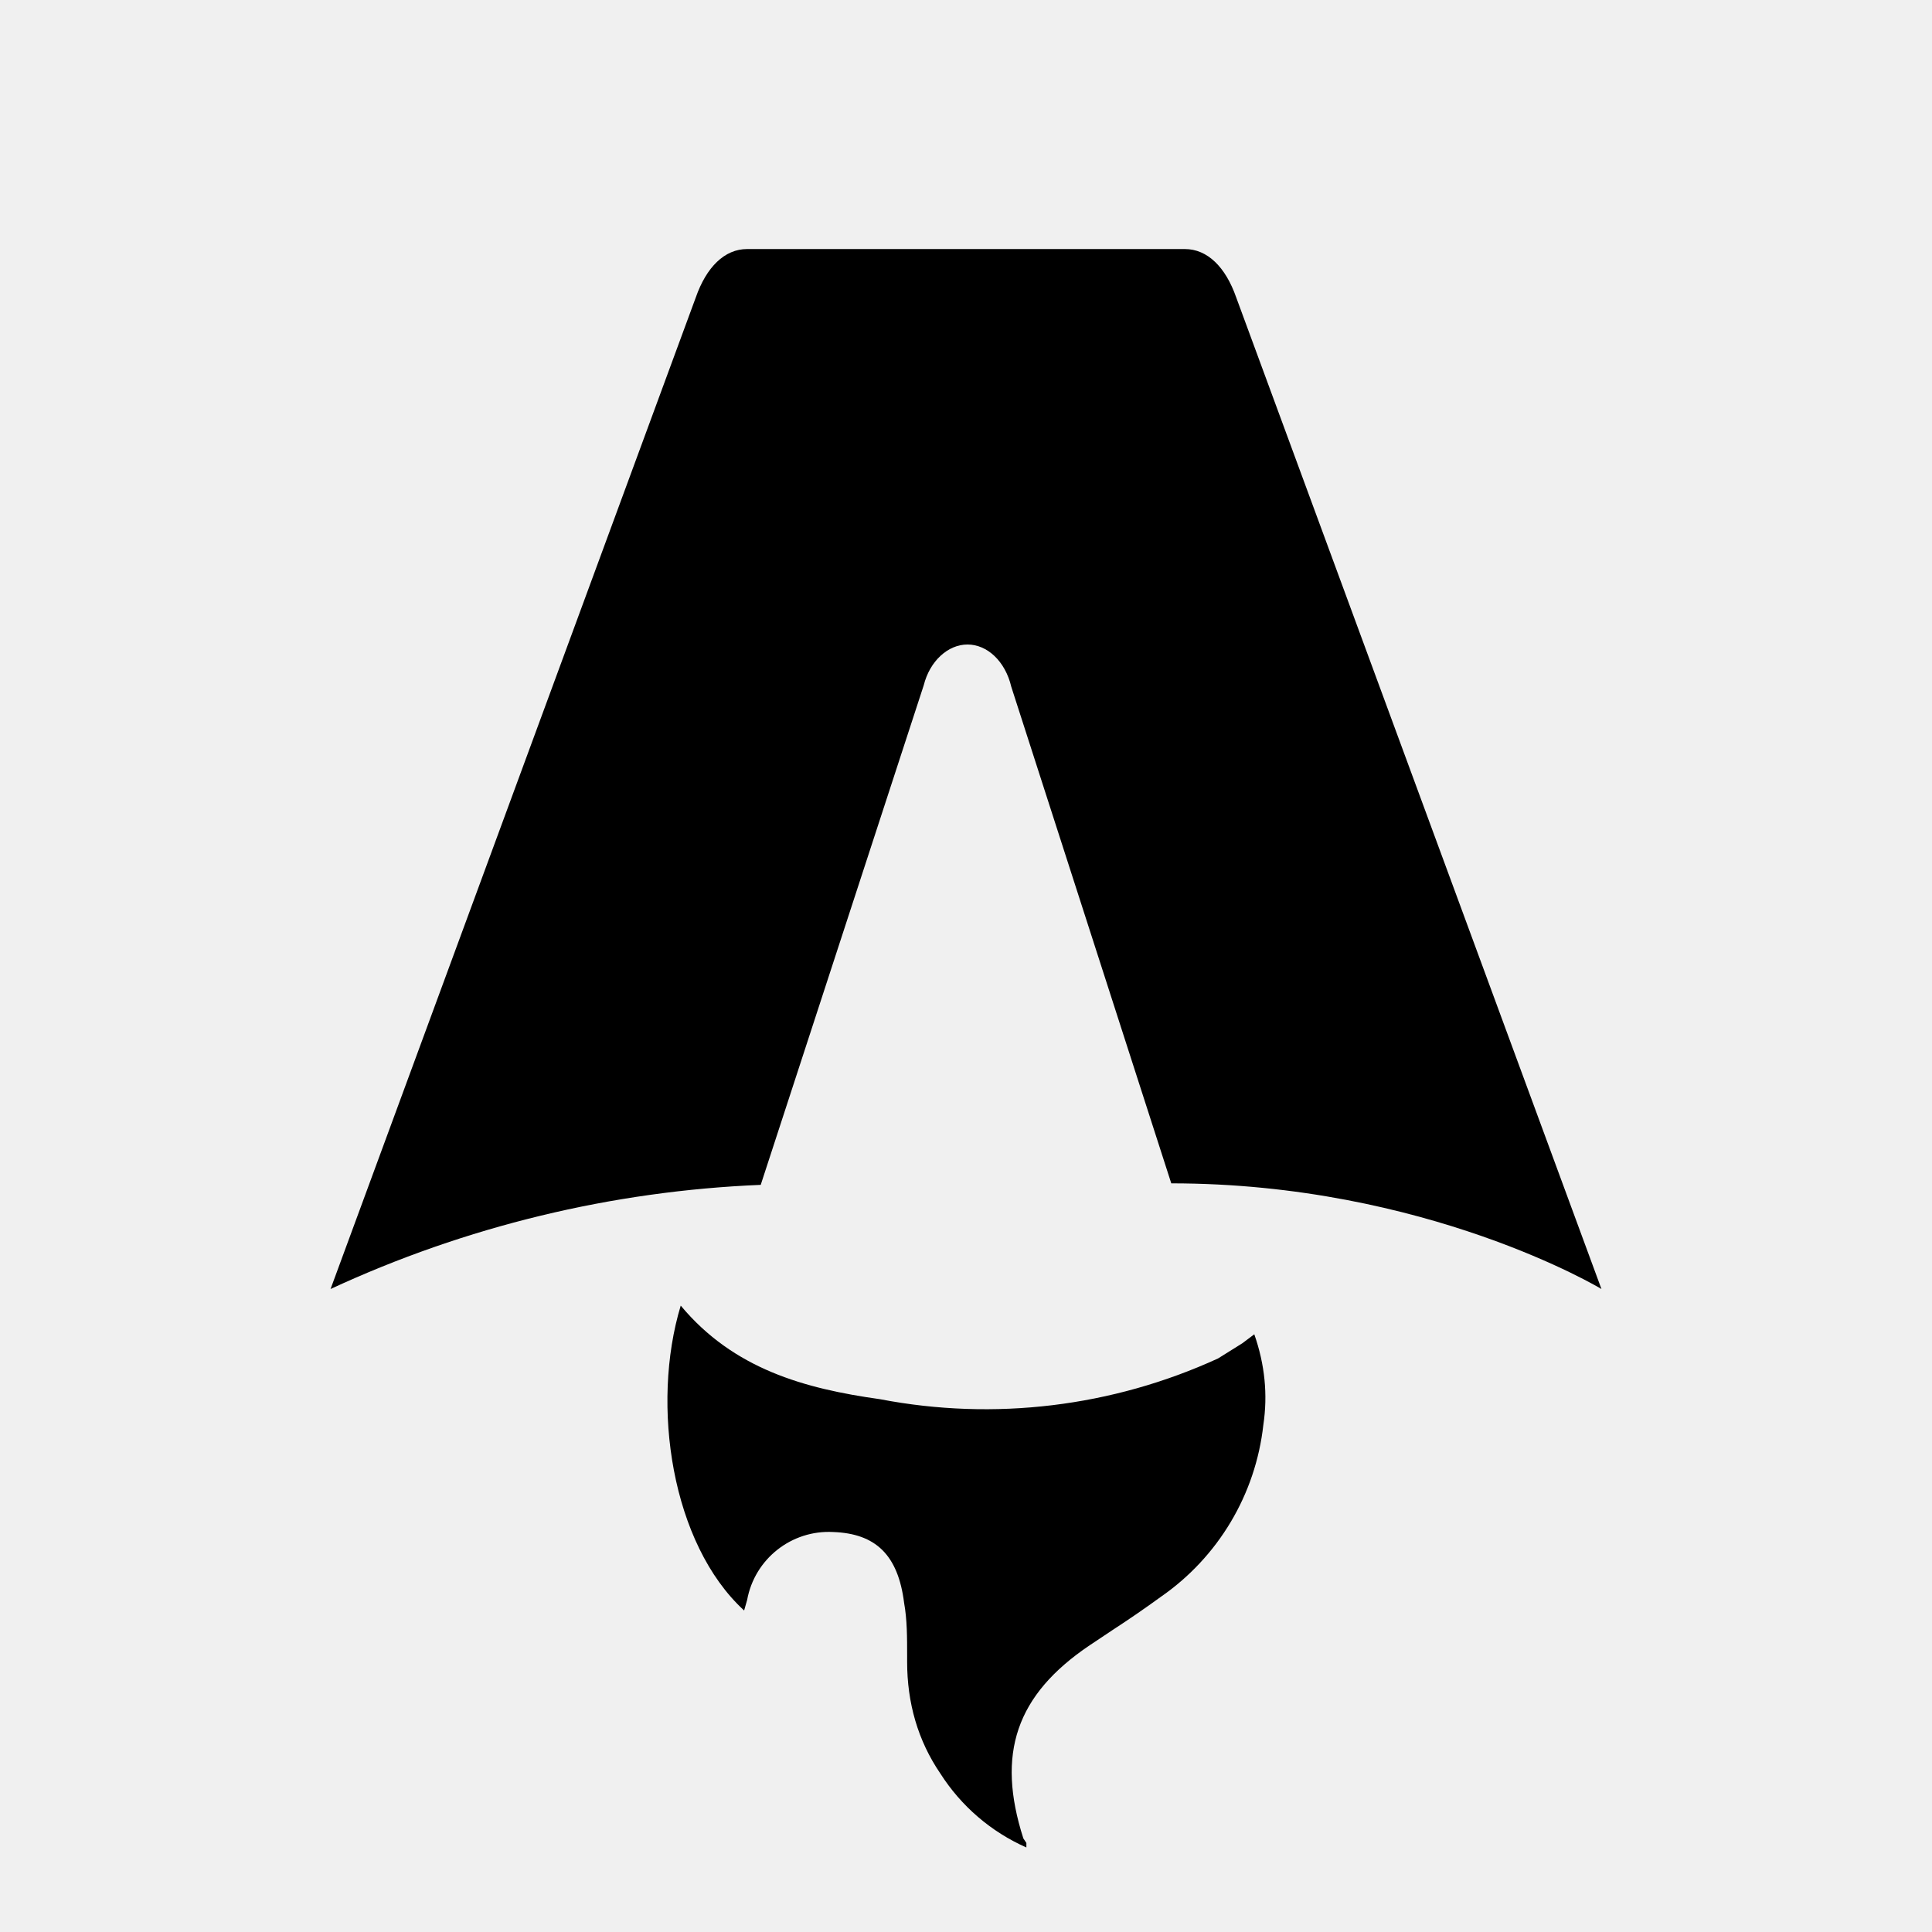
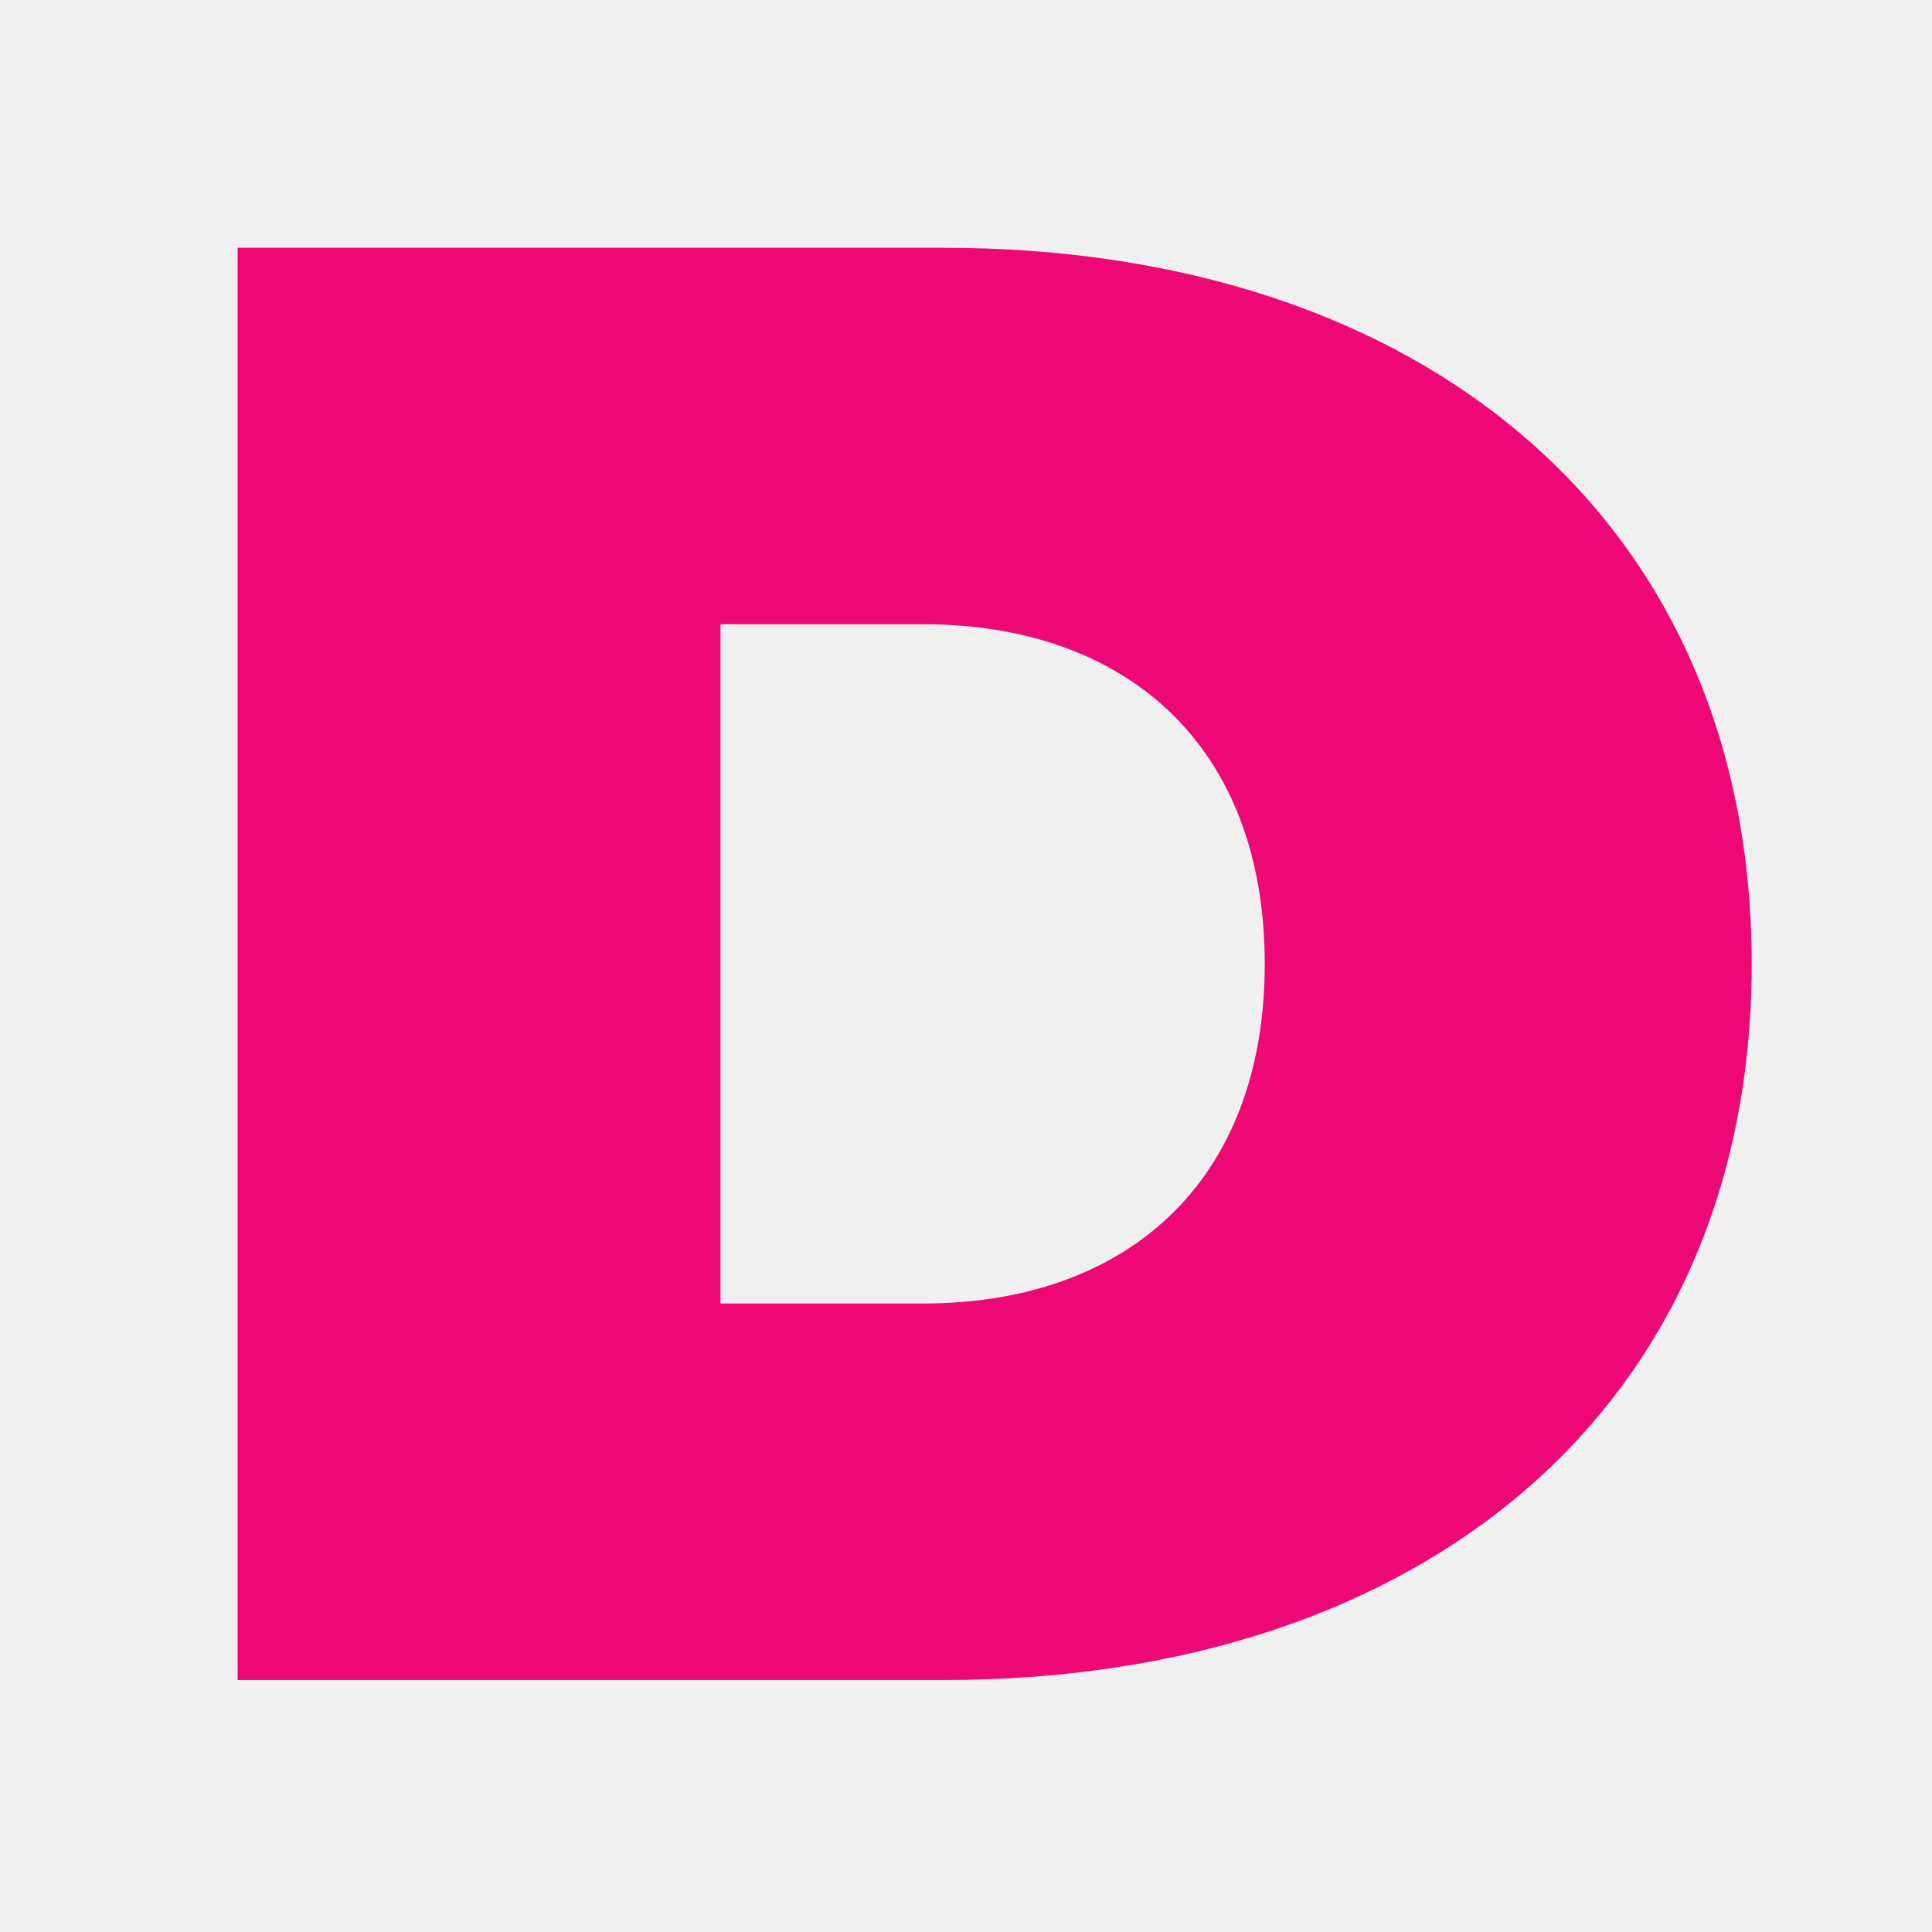
- <svg xmlns="http://www.w3.org/2000/svg" fill="none" viewBox="0 0 128 128">
-   <path d="M50.4 78.5a75.1 75.1 0 0 0-28.5 6.9l24.2-65.7c.7-2 1.9-3.2 3.4-3.2h29c1.5 0 2.7 1.2 3.4 3.2l24.2 65.7s-11.6-7-28.5-7L67 45.5c-.4-1.7-1.6-2.8-2.9-2.8-1.3 0-2.5 1.1-2.9 2.7L50.4 78.5Zm-1.1 28.2Zm-4.2-20.2c-2 6.6-.6 15.8 4.2 20.2a17.5 17.5 0 0 1 .2-.7 5.5 5.5 0 0 1 5.7-4.5c2.8.1 4.3 1.5 4.7 4.7.2 1.1.2 2.3.2 3.5v.4c0 2.7.7 5.2 2.2 7.4a13 13 0 0 0 5.7 4.9v-.3l-.2-.3c-1.8-5.6-.5-9.5 4.4-12.8l1.5-1a73 73 0 0 0 3.2-2.2 16 16 0 0 0 6.8-11.4c.3-2 .1-4-.6-6l-.8.6-1.6 1a37 37 0 0 1-22.4 2.7c-5-.7-9.7-2-13.2-6.2Z" />
-   <style>
-         path { fill: #000; }
-         @media (prefers-color-scheme: dark) {
-             path { fill: #FFF; }
-         }
+ <svg xmlns="http://www.w3.org/2000/svg" id="Capa_1" version="1.1" viewBox="0 0 600 600">
+   <defs>
+     <style>
+       .st0 {
+         fill: #ed0876;
+       }
    </style>
+   </defs>
+   <path class="st0" d="M73.79,76.95h219.22c148.69,0,250.99,84.51,250.99,222.4s-102.3,222.4-250.99,222.4H73.79V76.95ZM286.66,404.82c62.91,0,106.12-37.49,106.12-105.48s-43.21-105.48-106.12-105.48h-62.91v210.96h62.91Z" />
</svg>
